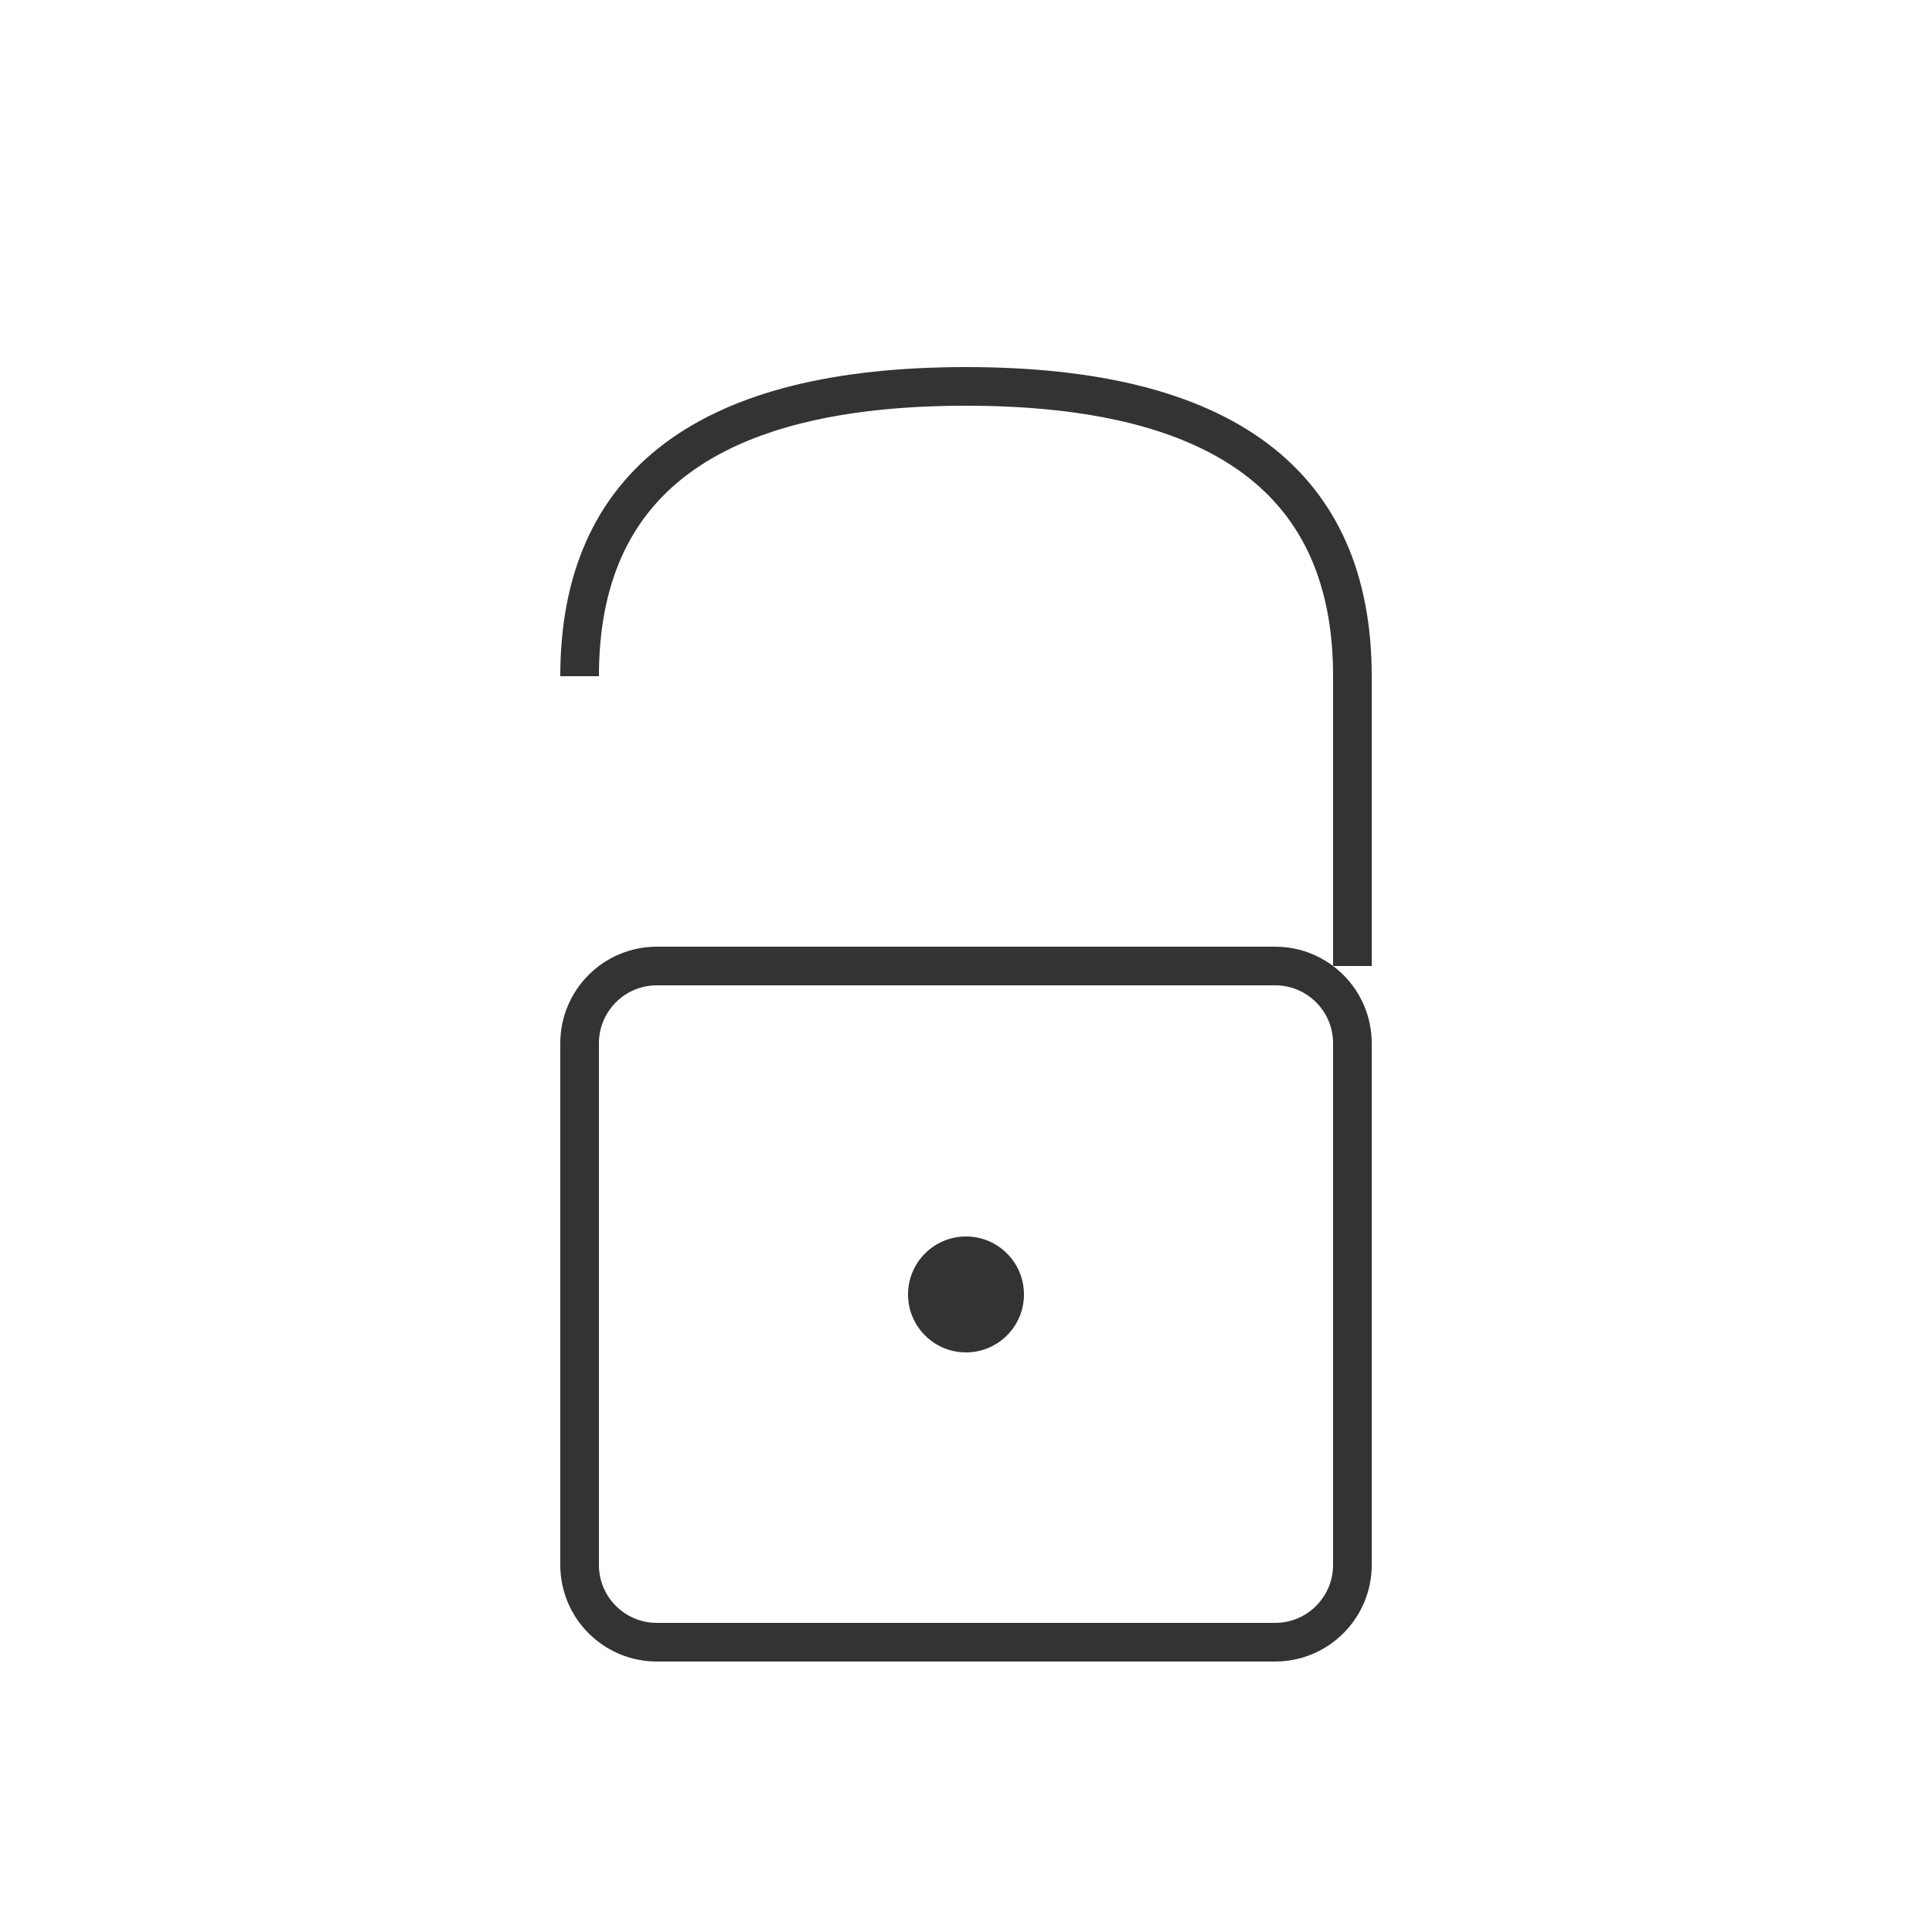
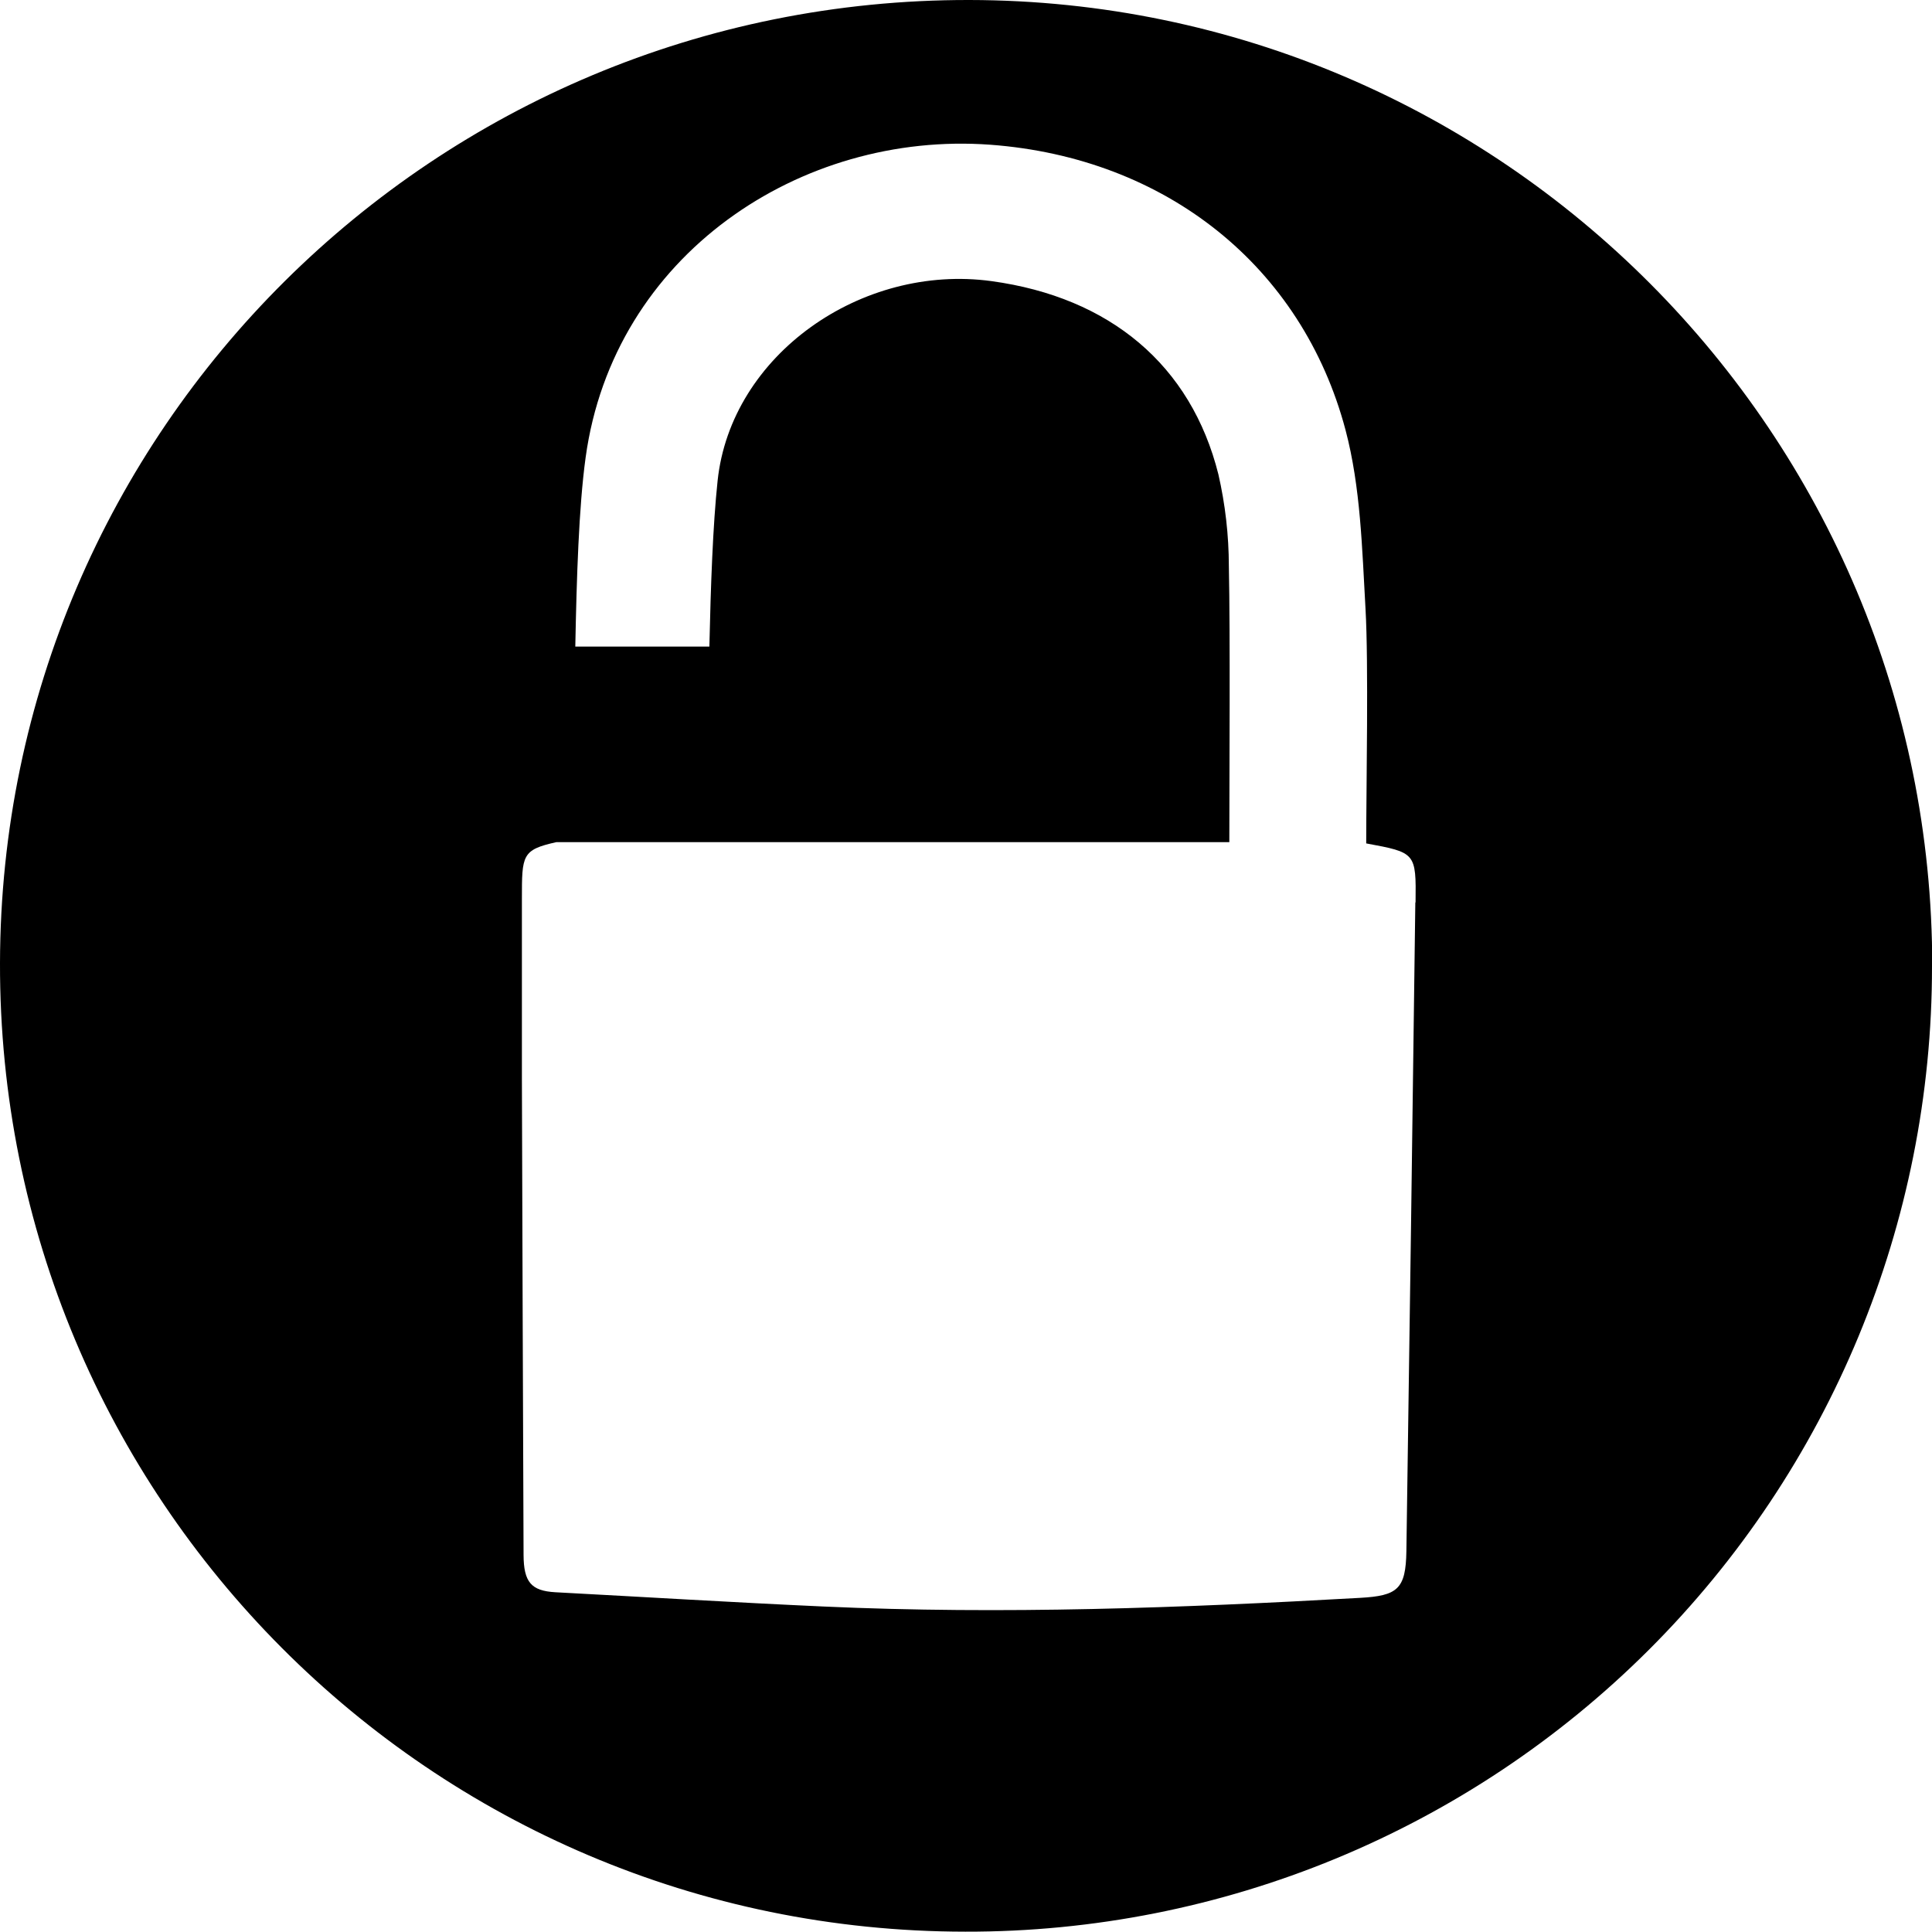
- <svg xmlns="http://www.w3.org/2000/svg" viewBox="0 0 100 100">
-   <rect x="30" y="50" width="40" height="35" rx="4" fill="none" stroke="#333" stroke-width="2" />
-   <path d="M 70 50 L 70 35 Q 70 20 50 20 Q 30 20 30 35" fill="none" stroke="#333" stroke-width="2" />
-   <circle cx="50" cy="67" r="3" fill="#333" />
+ <svg xmlns="http://www.w3.org/2000/svg" viewBox="0 0 406.35 406.28">
+   <g id="Laag_2" data-name="Laag 2">
+     <g id="Laag_1-2" data-name="Laag 1">
+       <path d="M297.68,189.8q-.87,68.22-1.88,136.44c-.12,8-1.86,9.39-9.72,9.83-37.61,2.12-75.23,3.53-112.9,1.82-18.8-.85-37.6-2-56.39-3-5.09-.29-6.64-2.16-6.67-7.83q-.2-50-.35-100,0-19,0-38c0-9.22,0-10.32,7.23-11.93H258.56c0-14.35.21-43.3-.1-58.07a87.11,87.11,0,0,0-2.2-19.29c-5.76-23-22.82-37.23-47.71-40.64-27.32-3.74-54.83,15.51-57.62,42-1,9.41-1.44,22-1.73,34.86H121c.28-14.44.74-29.38,2.17-39.75,5.84-42.65,45.25-68.73,85.11-65.8C245.2,33.18,273.86,56,283,90.44c3.19,12.06,3.48,25,4.2,37.55.67,11.61.15,37.46.15,49.4,10.4,1.93,10.51,1.94,10.38,12.41m108.67,13.52C406.47,91.26,315.76.17,203.89,0,91.45-.17.25,90.42,0,202.51-.25,315.06,90.6,406.23,203.05,406.28a202.86,202.86,0,0,0,203.3-203" />
+     </g>
+   </g>
</svg>
